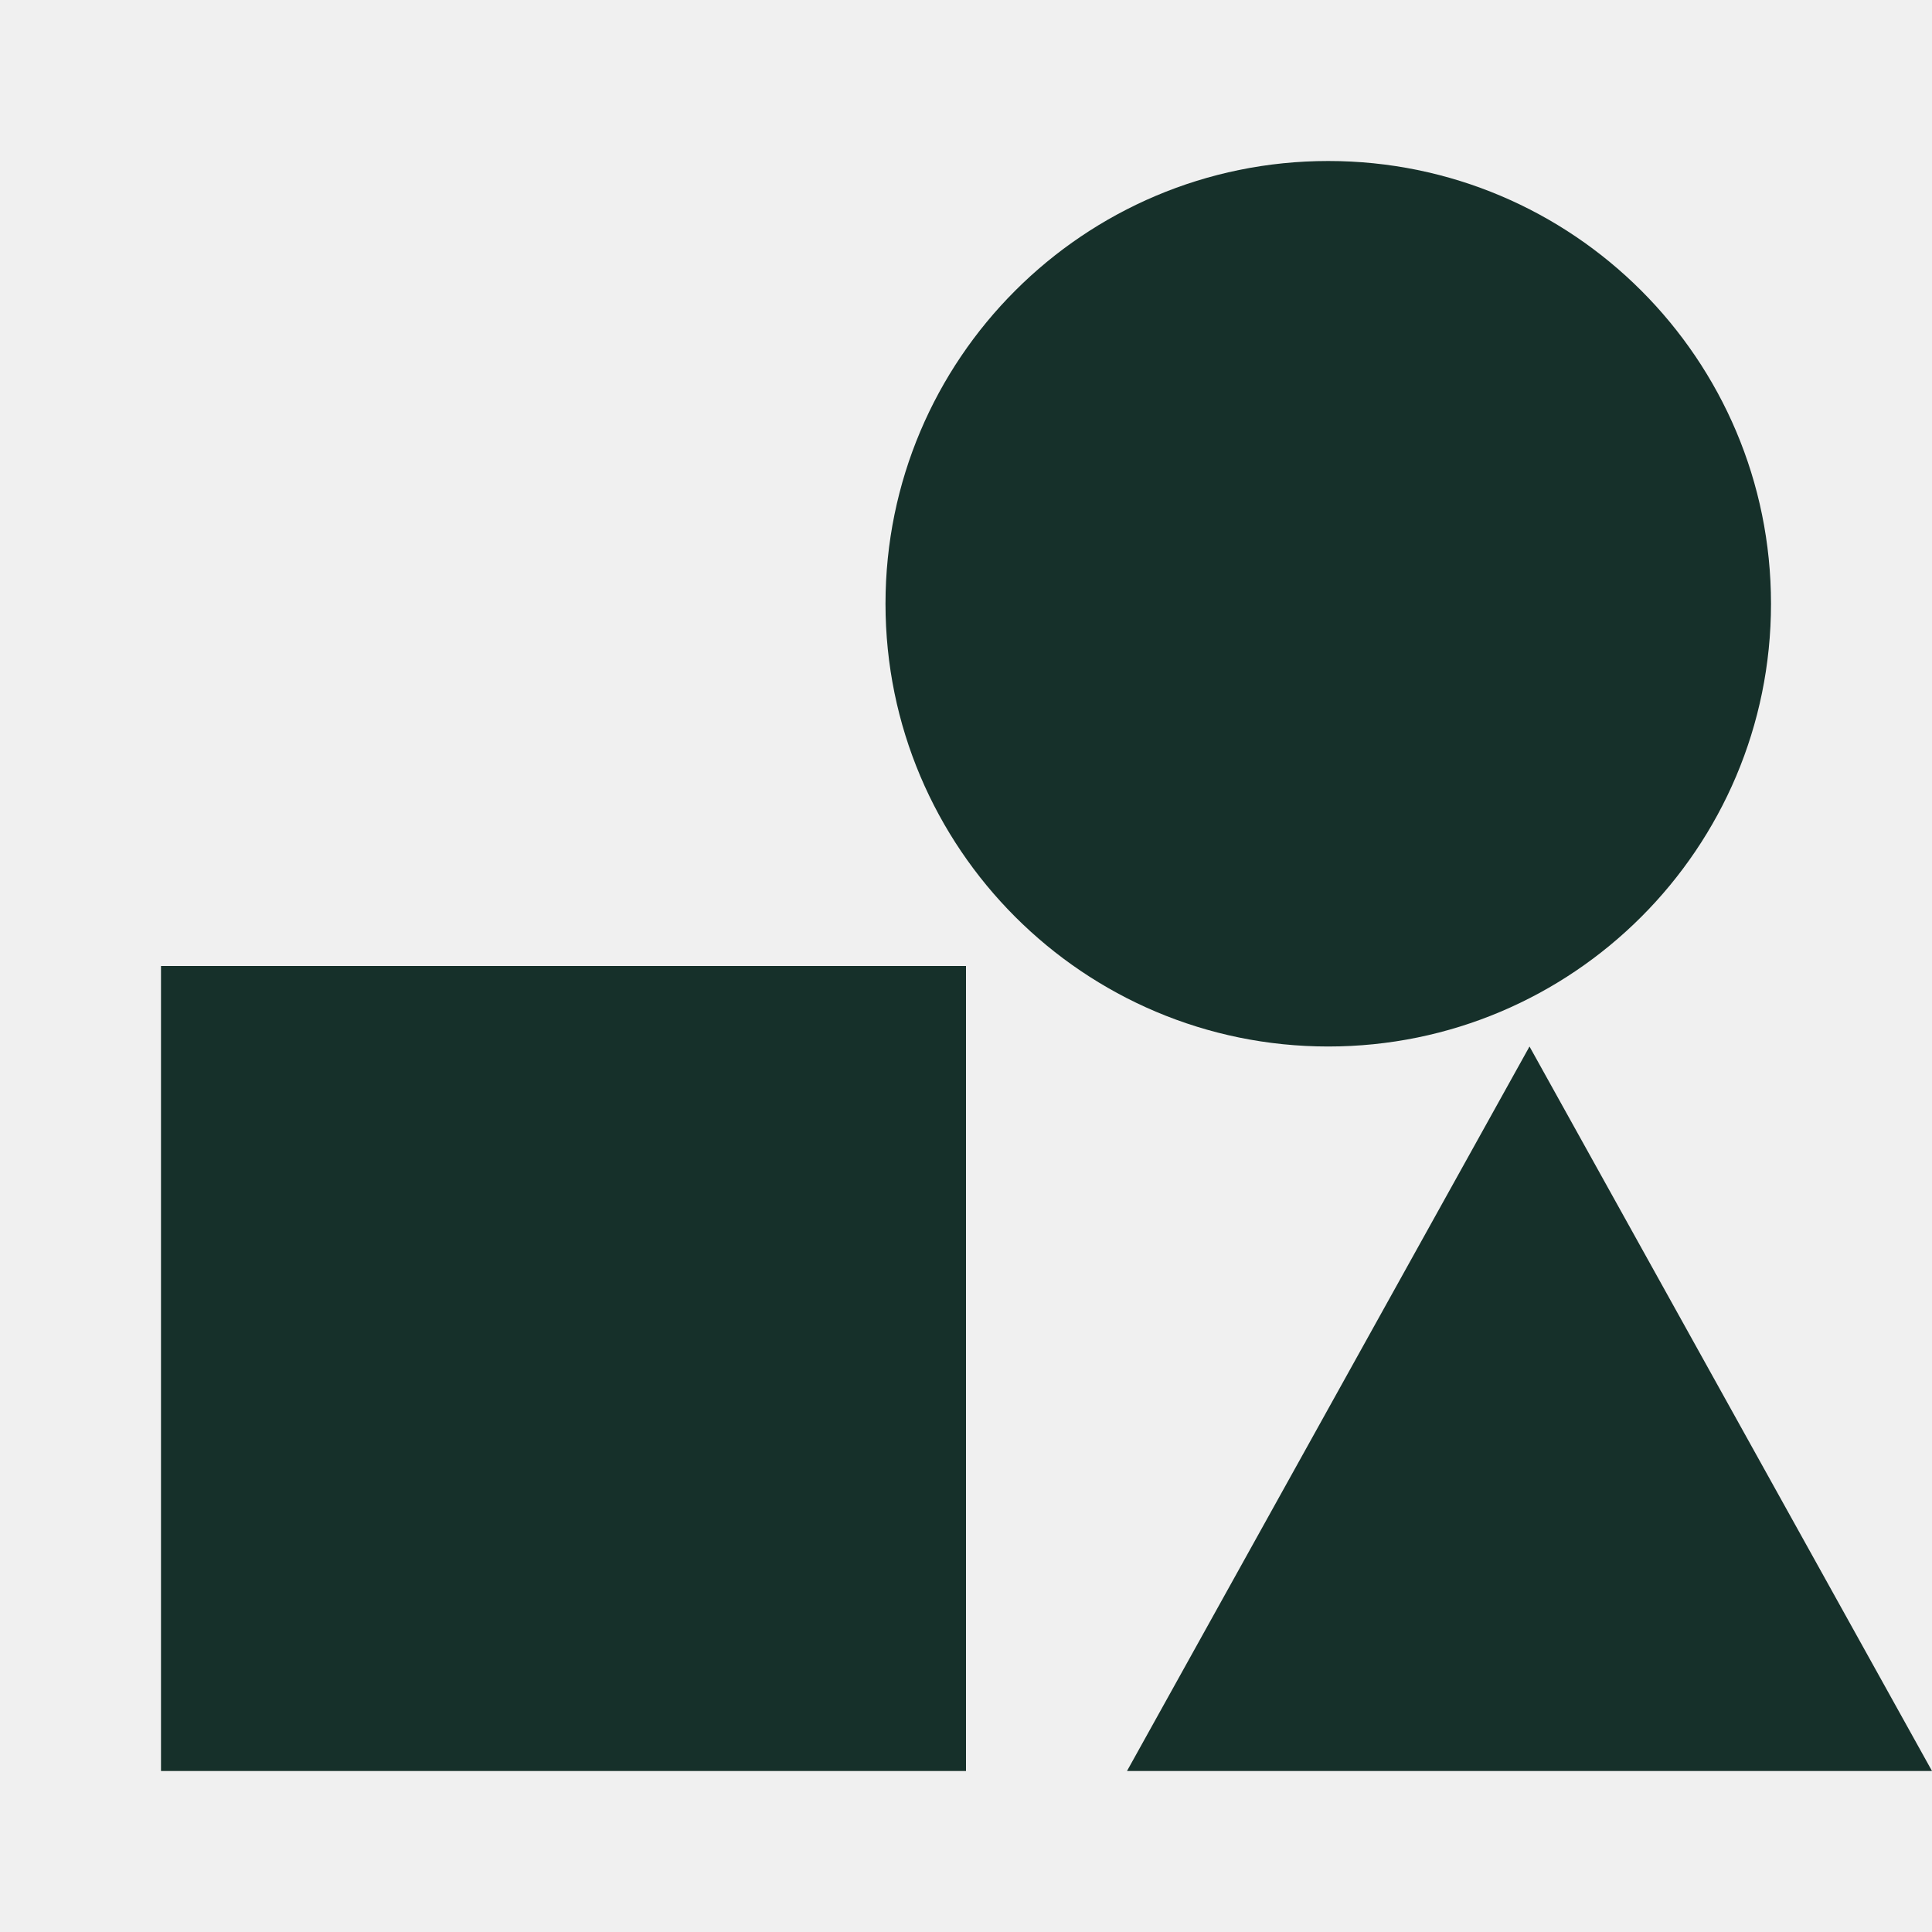
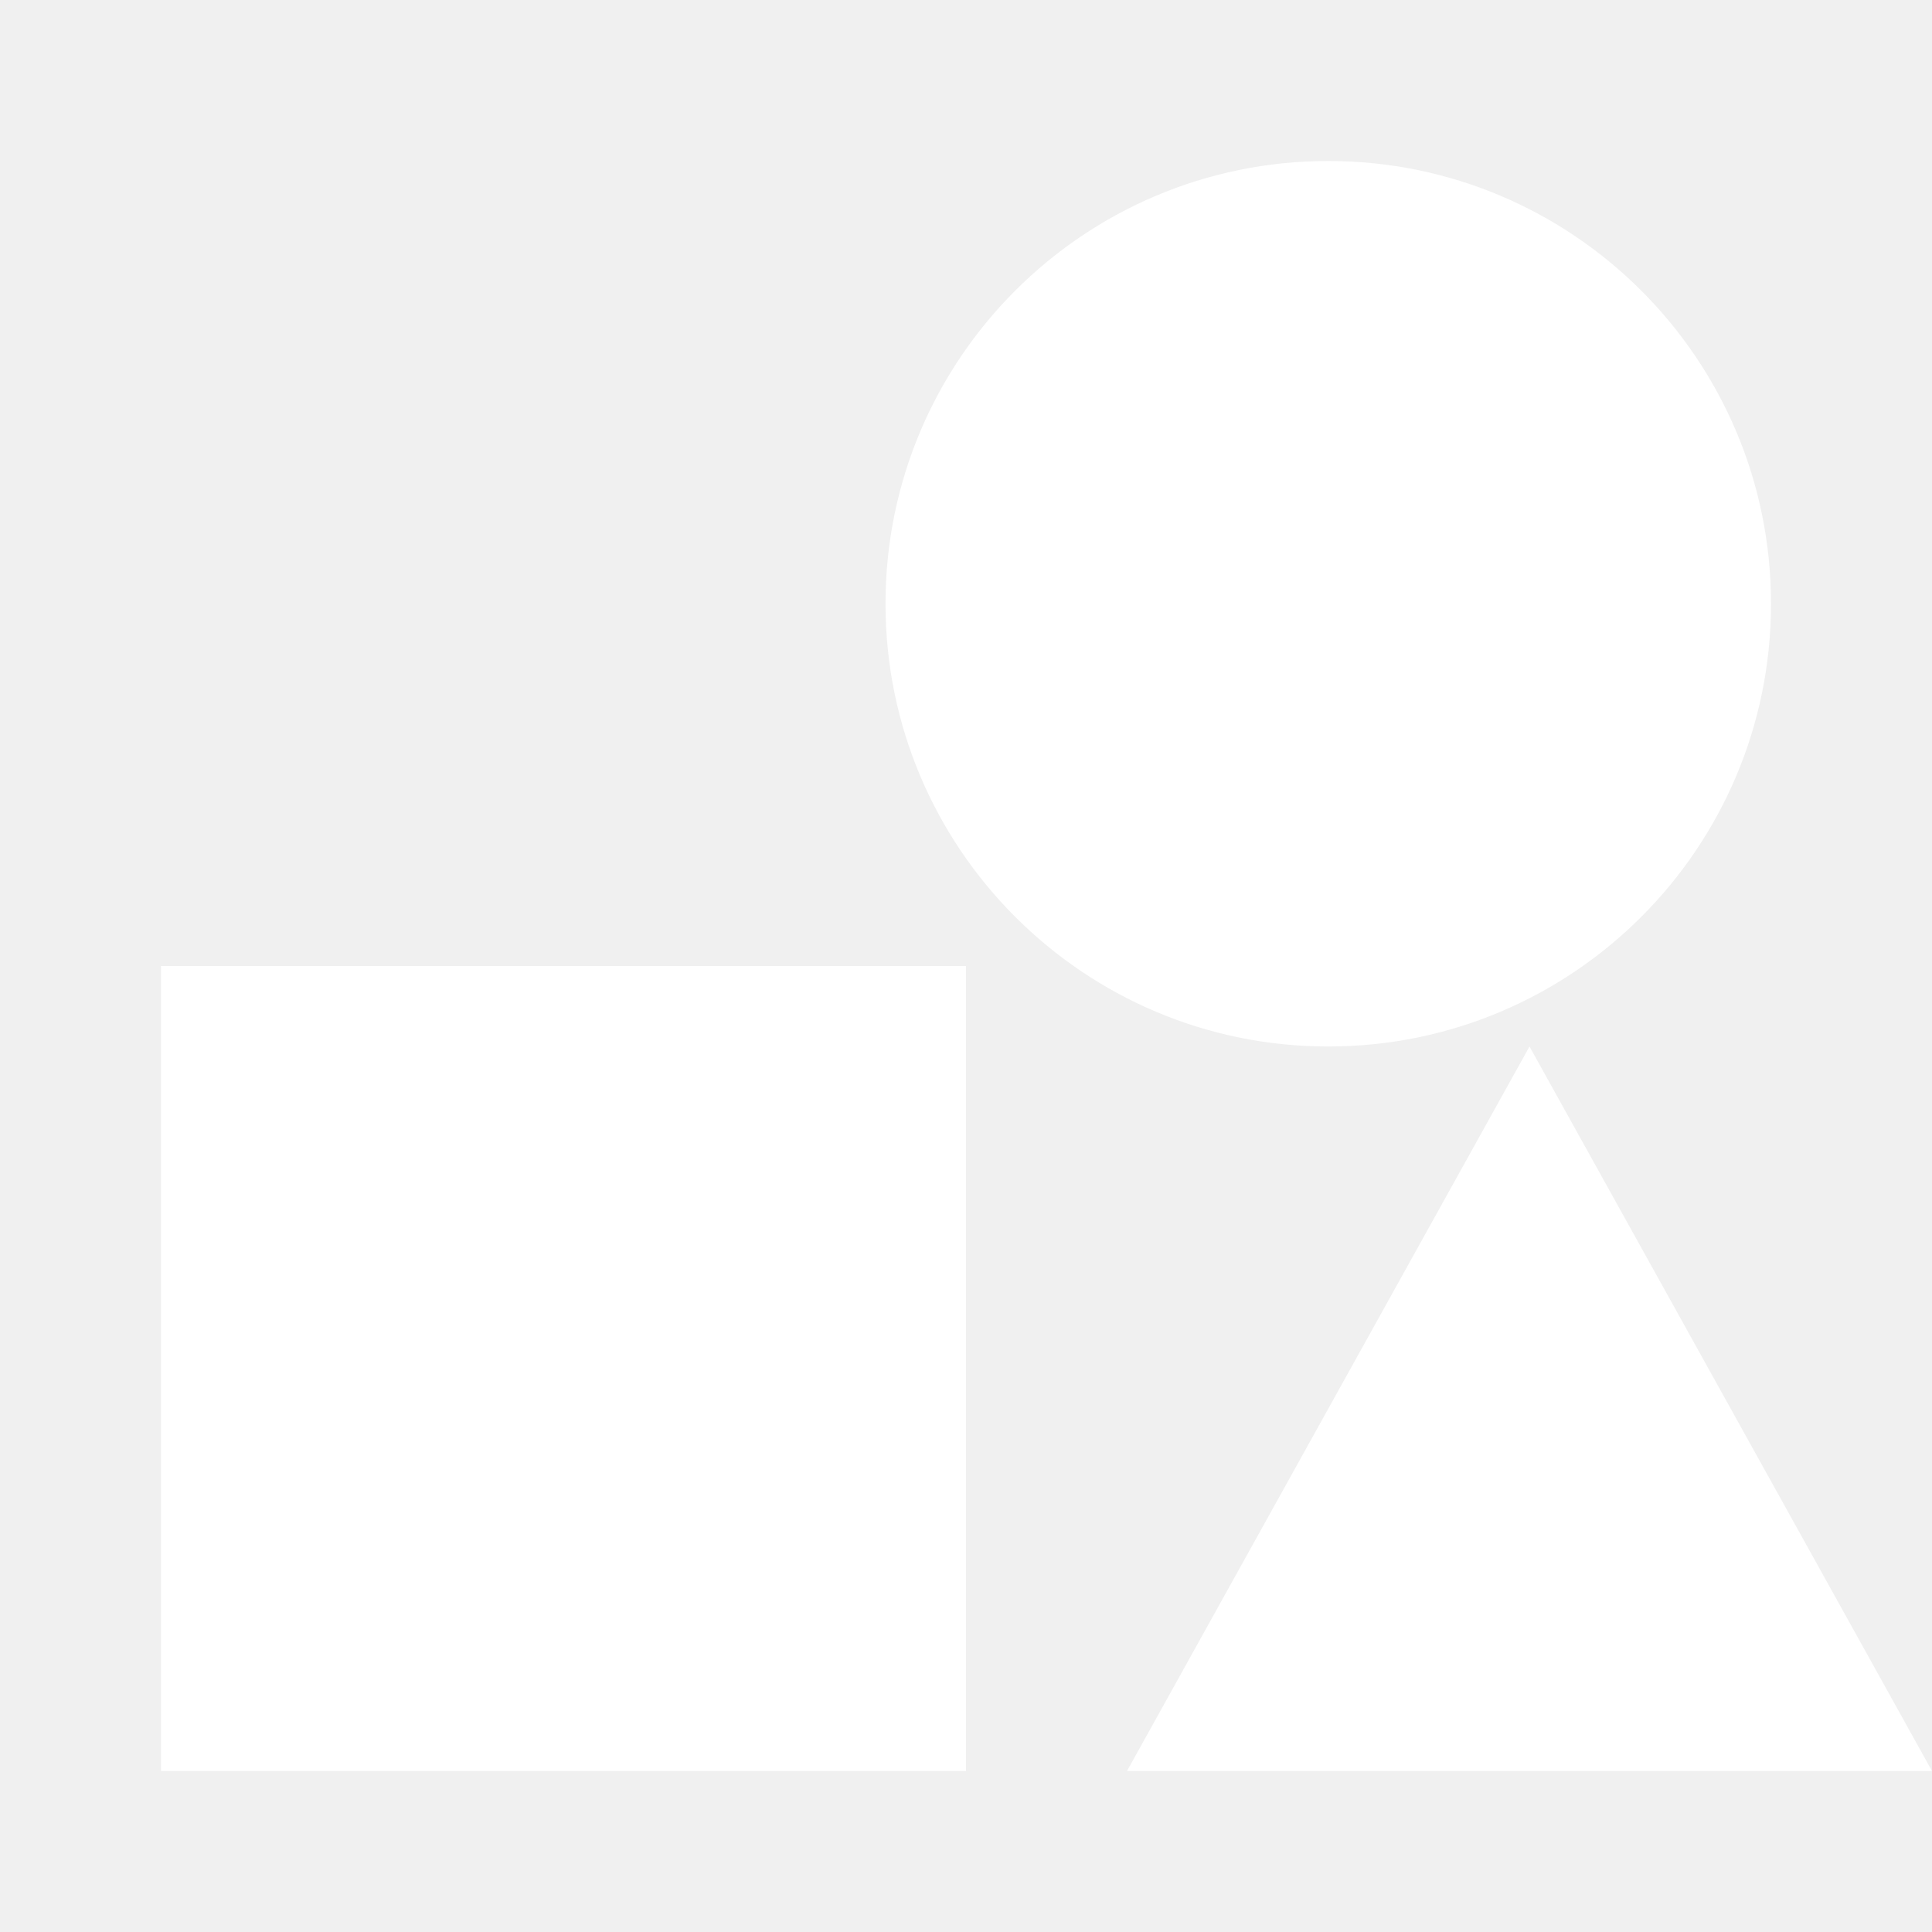
- <svg xmlns="http://www.w3.org/2000/svg" viewBox="0 0 24 24" fill="#16302A">
+ <svg xmlns="http://www.w3.org/2000/svg" viewBox="0 0 24 24" fill="#FFFFFF">
  <rect x="2" y="12" width="10" height="10" />
  <circle cx="16.5" cy="7.5" r="5.5" />
  <path d="M14 22l5-9 5 9z" />
</svg>
